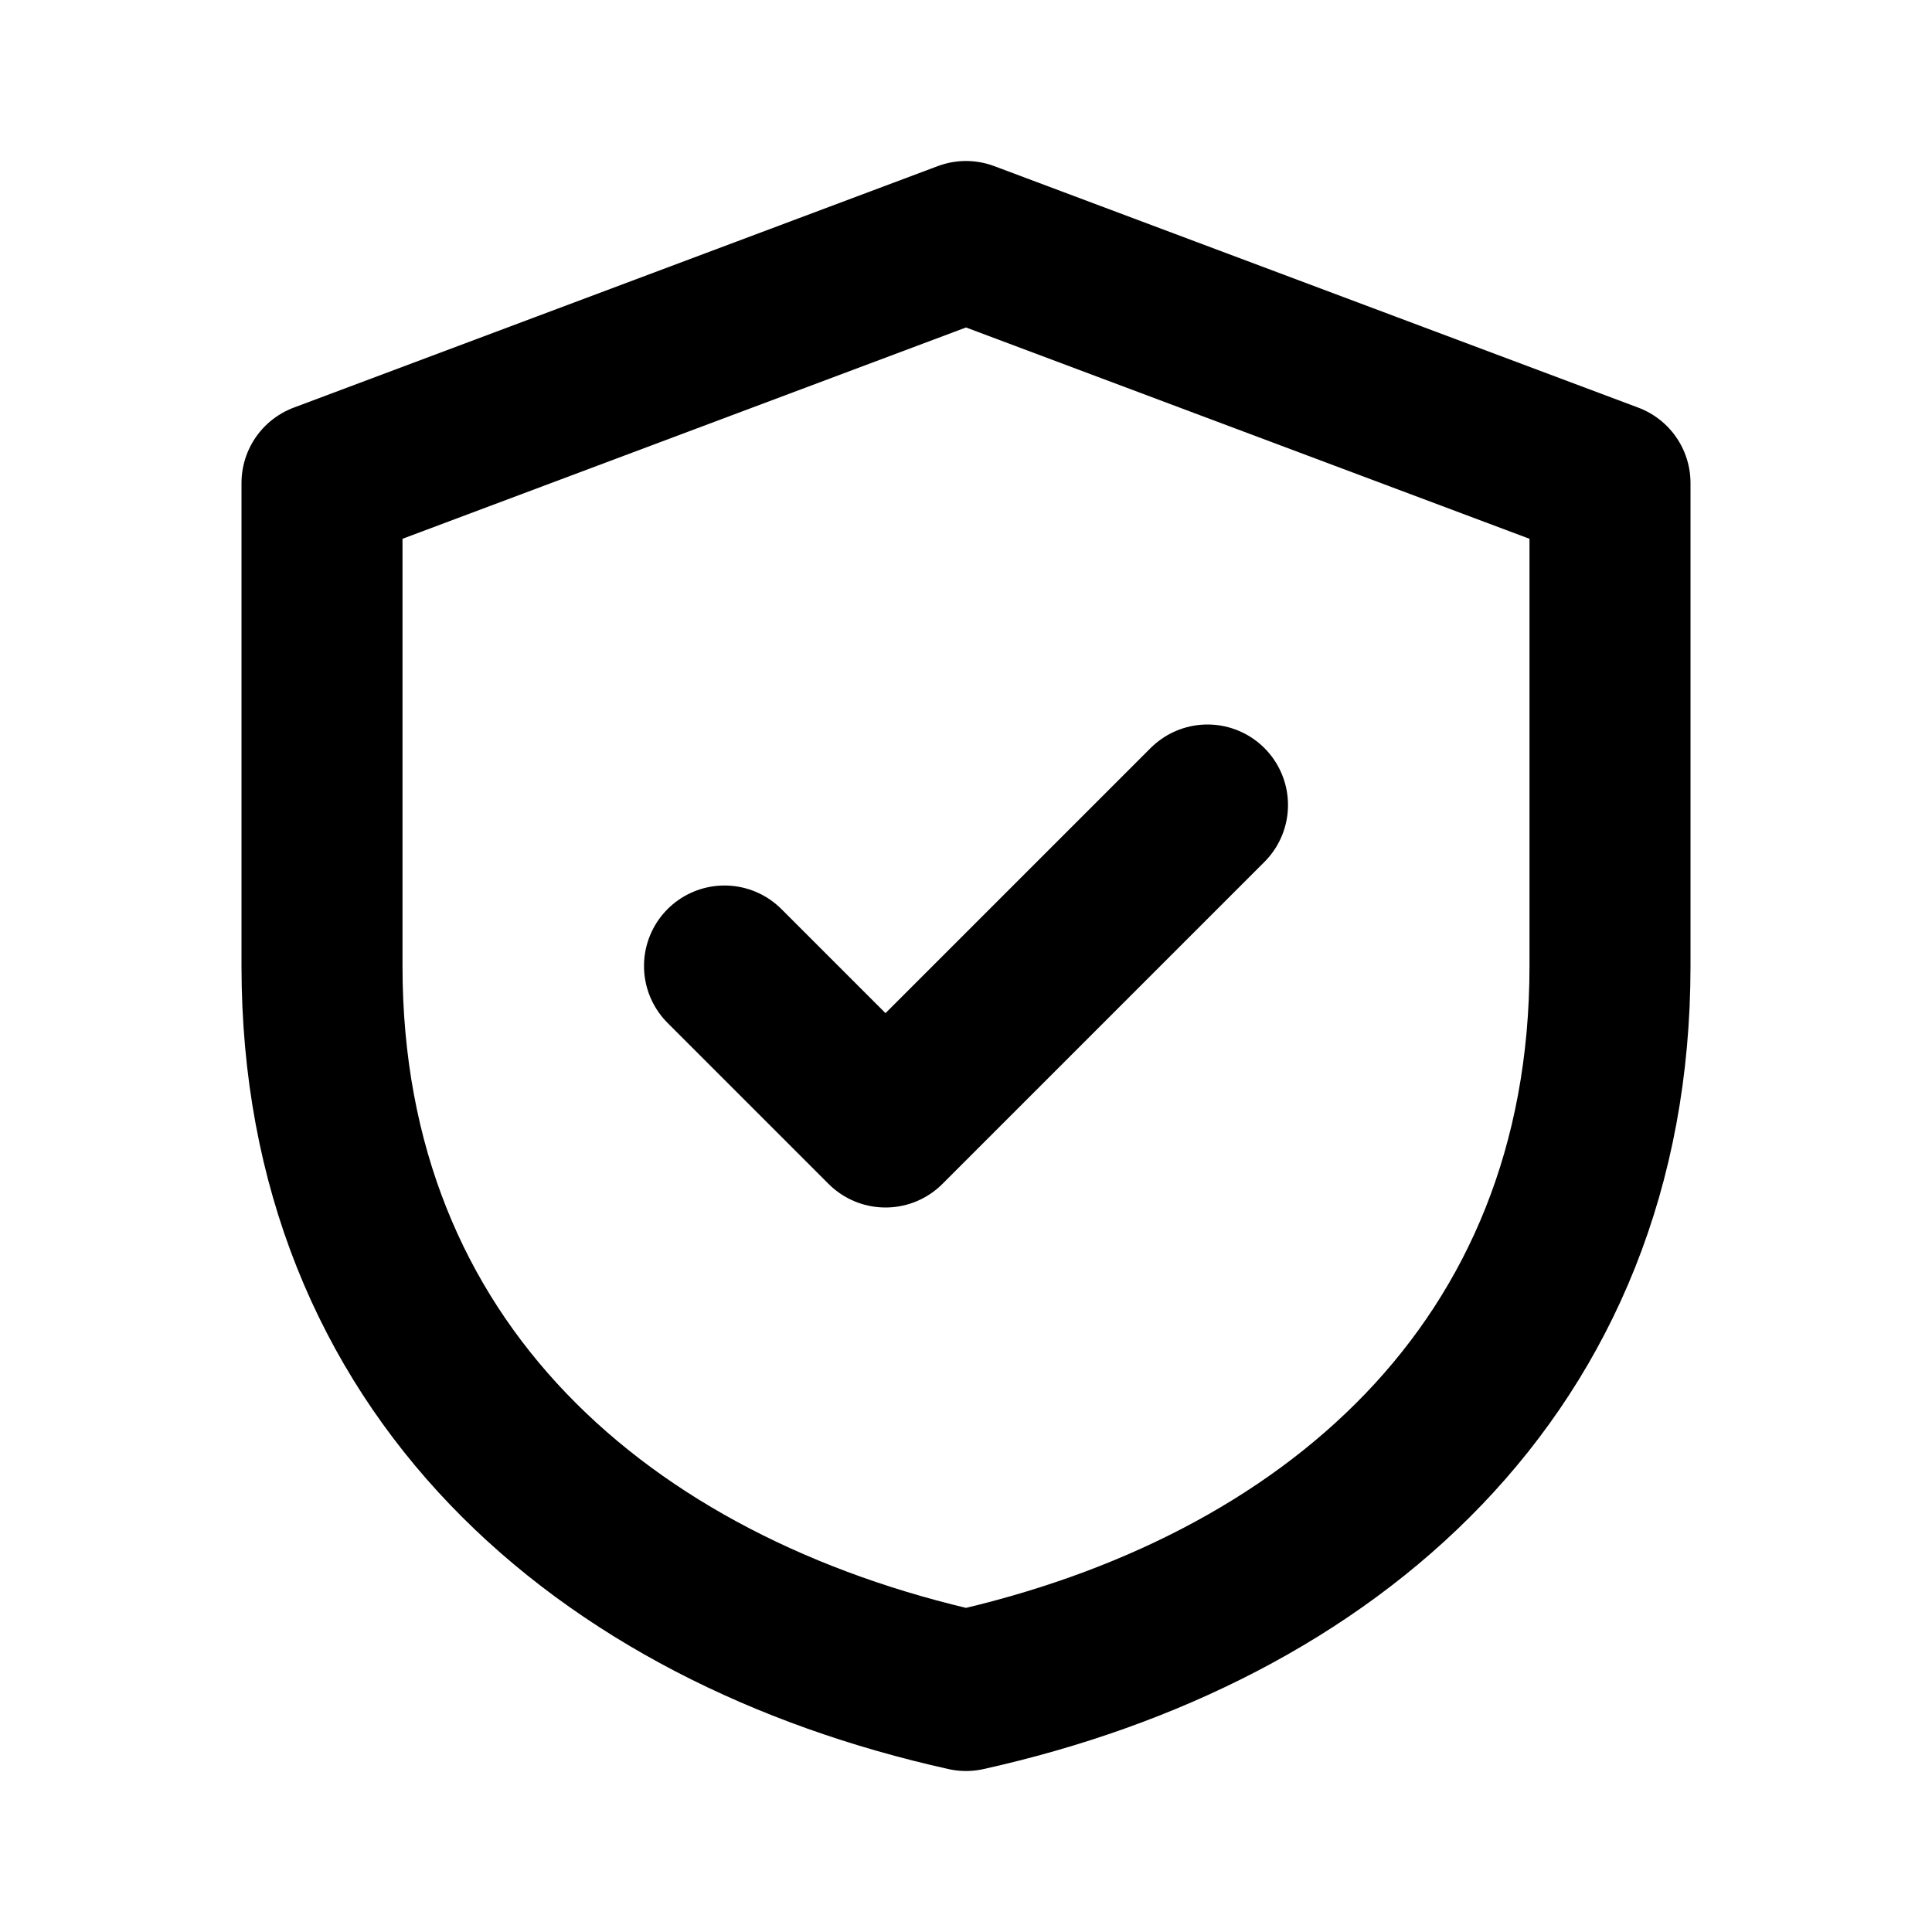
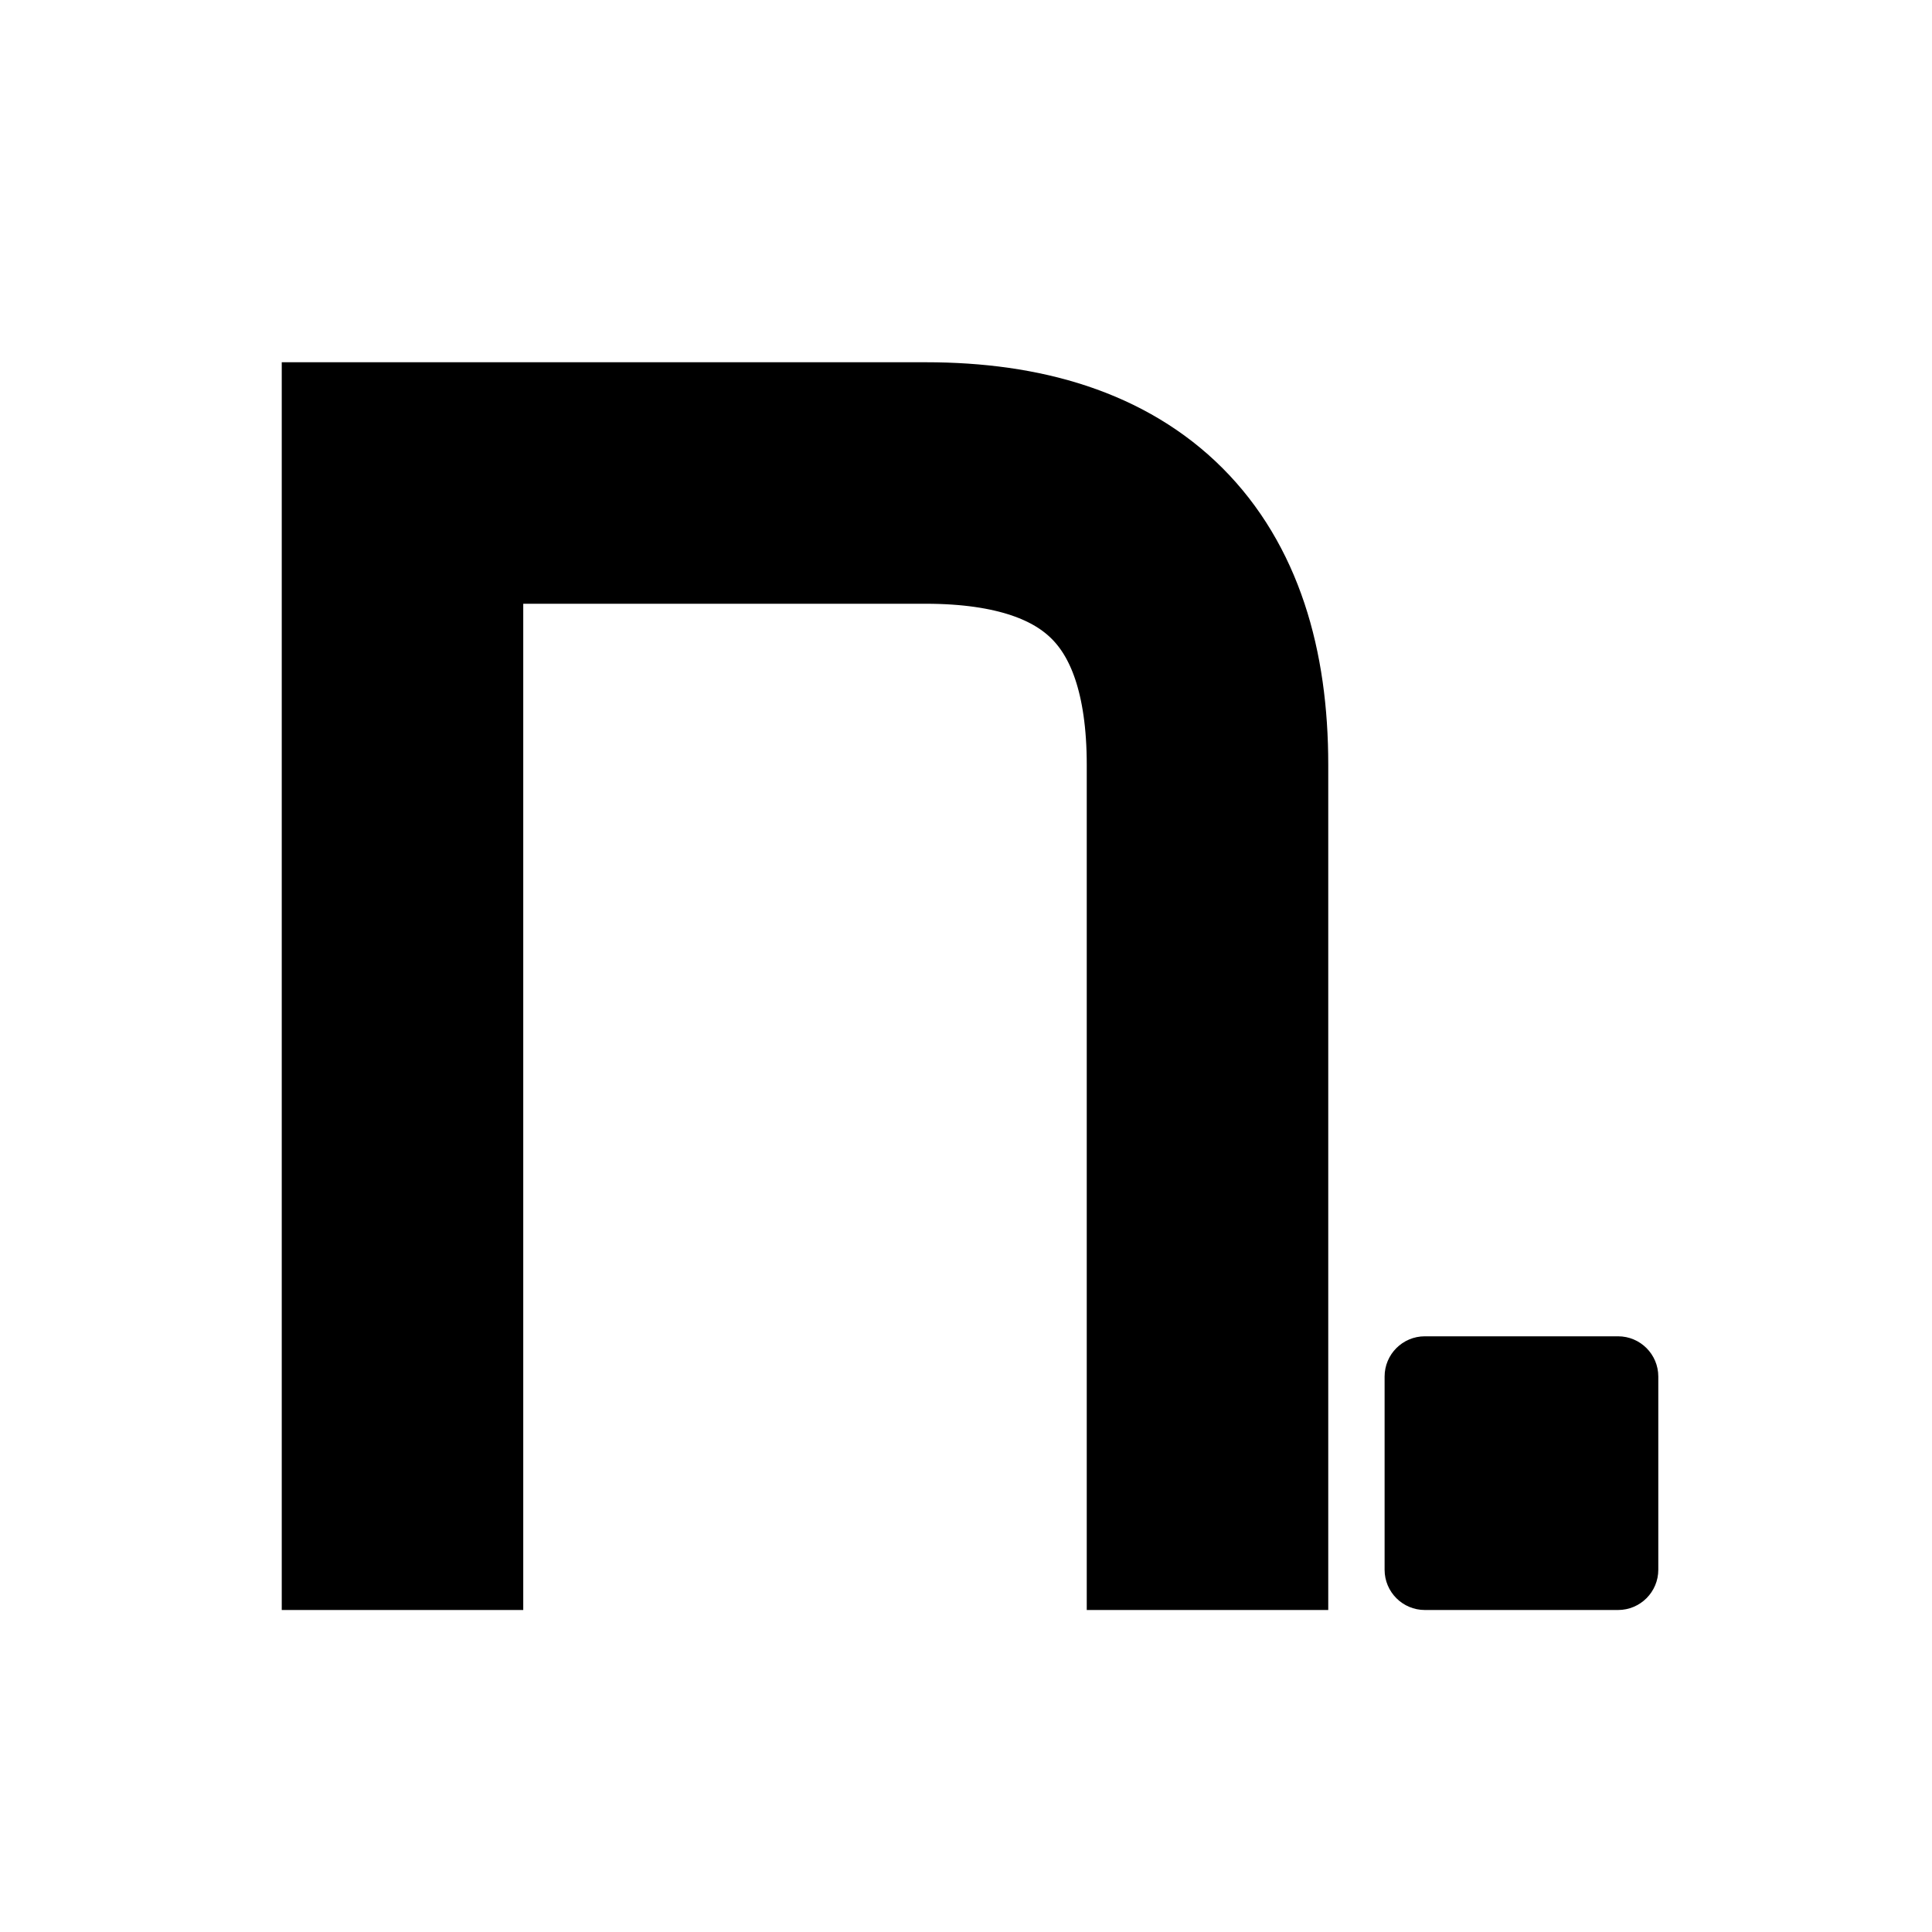
- <svg xmlns="http://www.w3.org/2000/svg" width="24" height="24" viewBox="0 0 24 24" fill="none" stroke="currentColor" stroke-width="2" stroke-linecap="round" stroke-linejoin="round">
-   <path d="M12 3l8 3v6c0 5-3.5 8-8 9-4.5-1-8-4-8-9V6l8-3z" />
-   <path d="M9 12l2 2 4-4" />
+ <svg xmlns="http://www.w3.org/2000/svg" viewBox="0 0 24 24" fill="none">
+   <path d="M5 20V6H11.5Q15 6 15 9.5V20" stroke="currentColor" stroke-width="3" stroke-linejoin="miter" />
+   <rect x="17.2" y="16.6" width="3.4" height="3.4" rx=".5" fill="currentColor" />
</svg>
